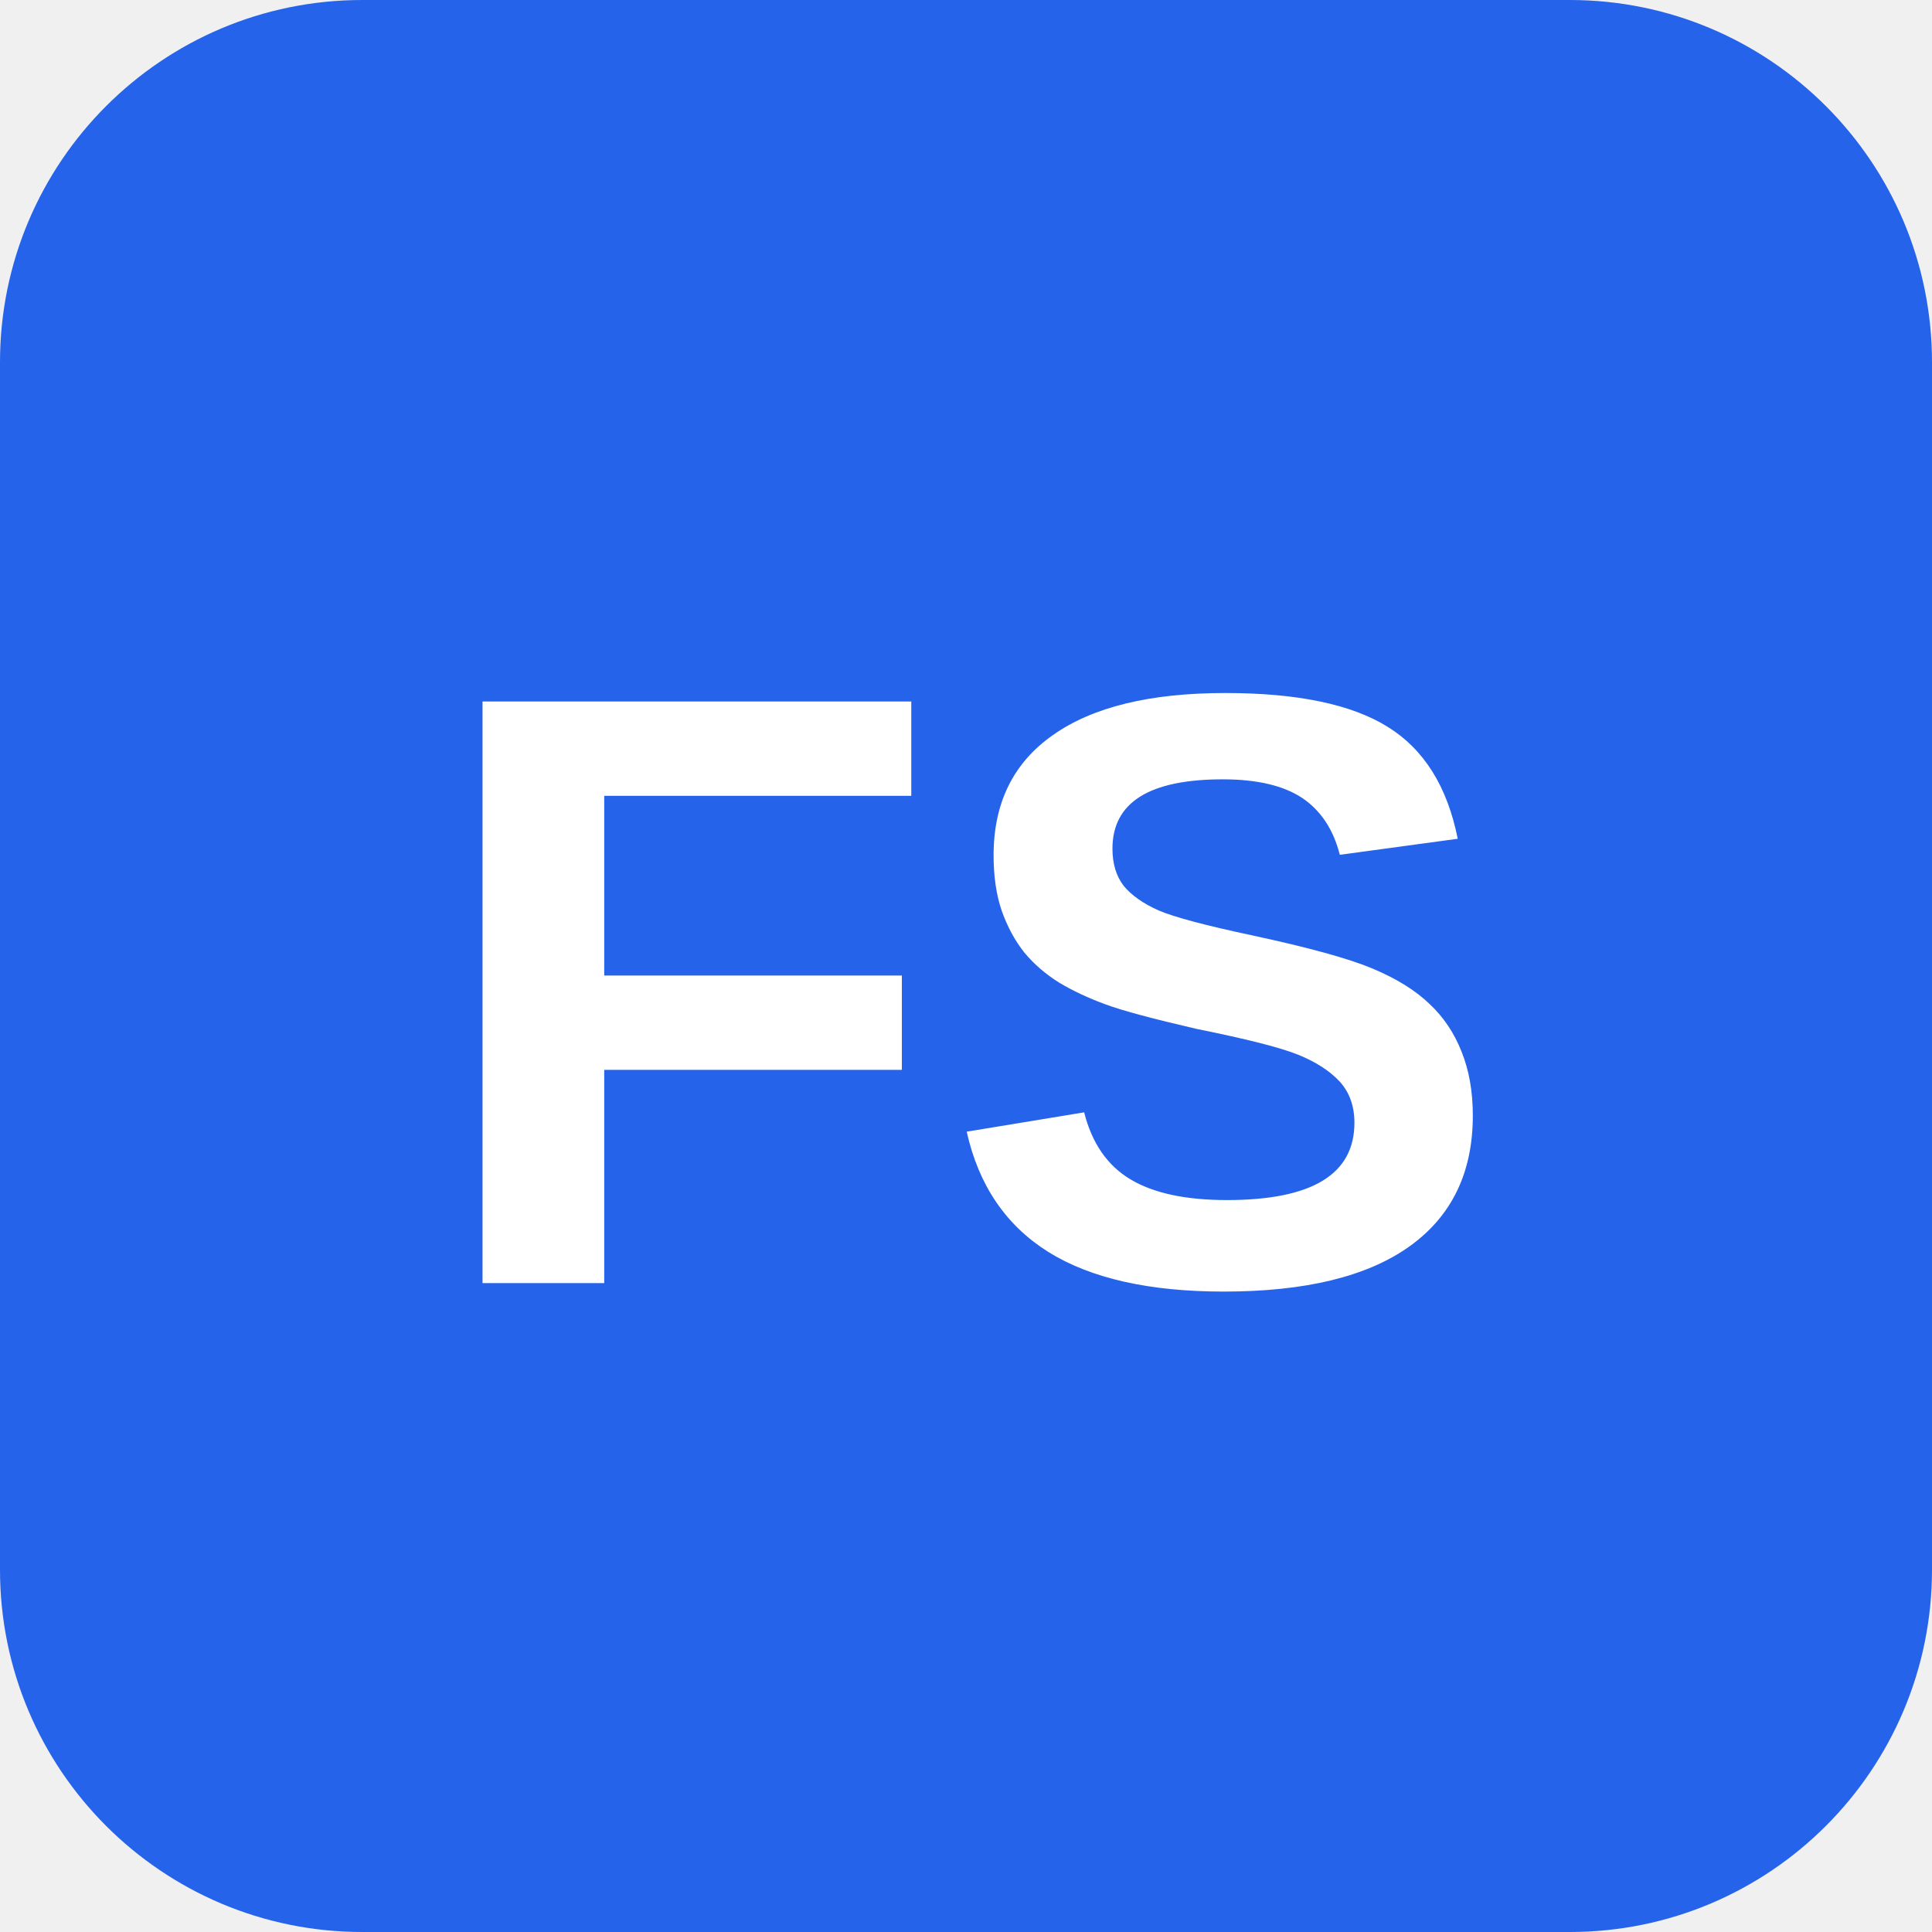
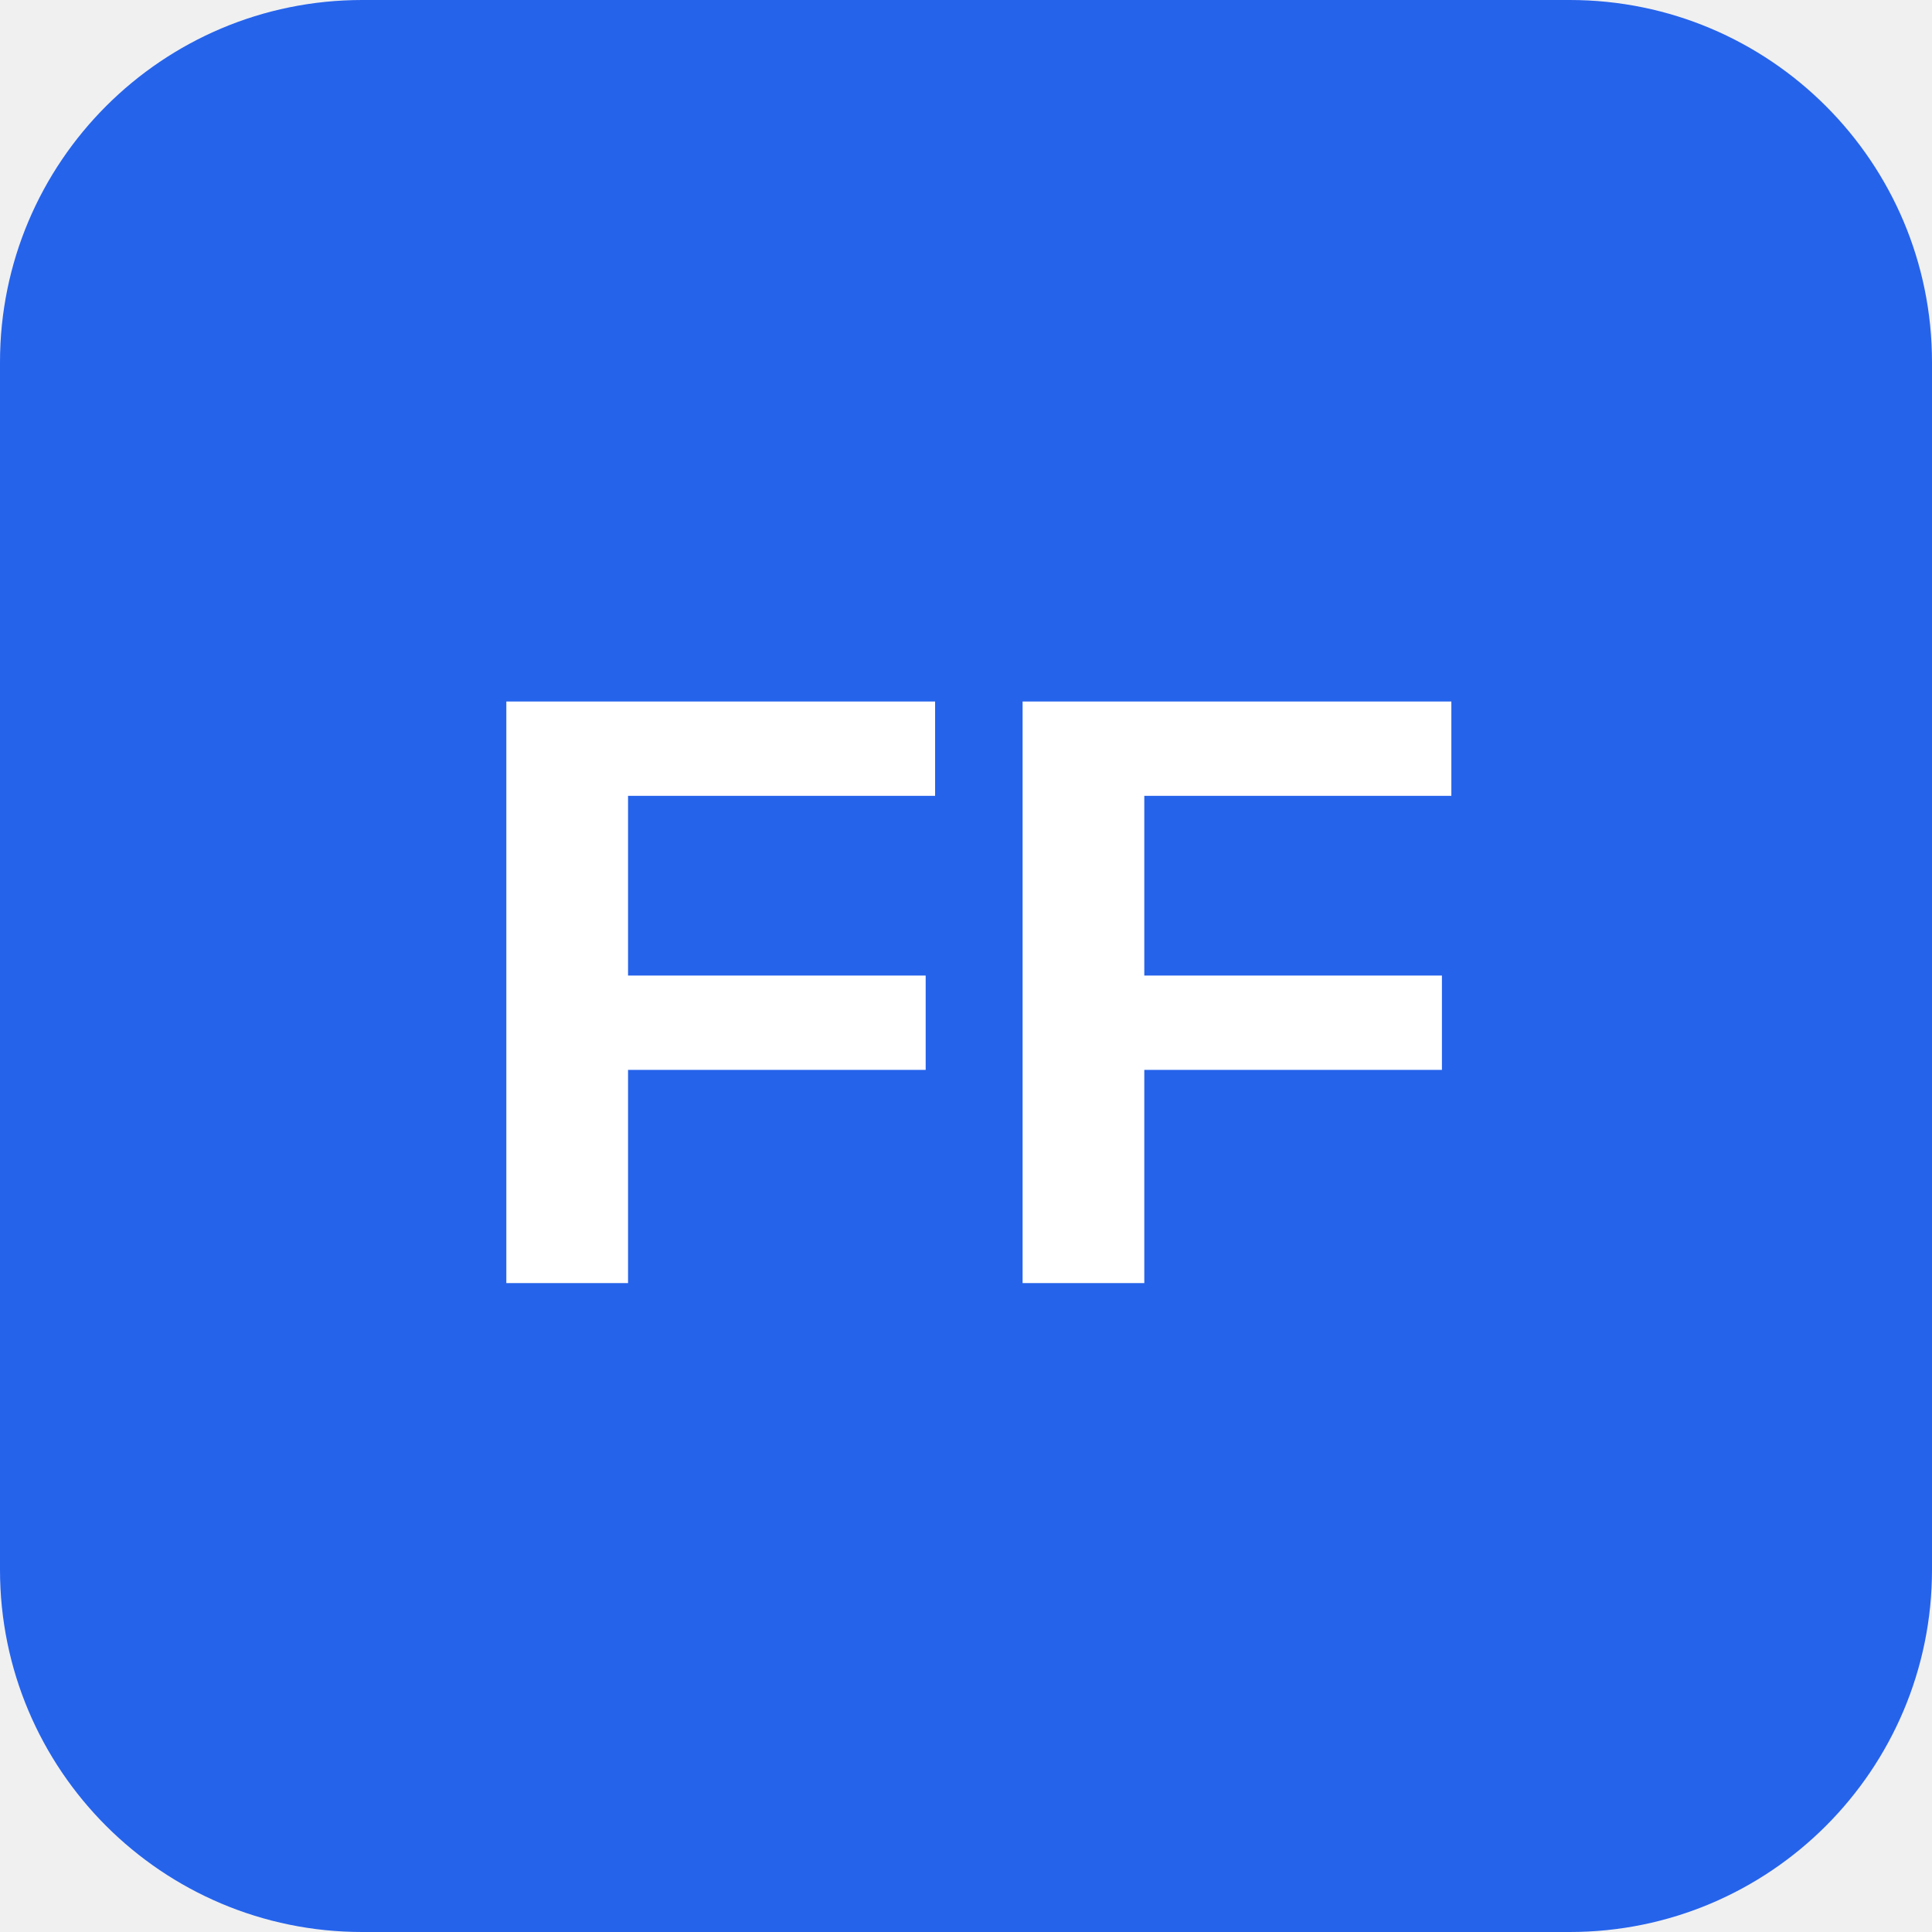
<svg xmlns="http://www.w3.org/2000/svg" viewBox="0 0 64 64" width="64" height="64">
  <rect width="64" height="64" rx="12" fill="#2563eb" />
-   <text x="50%" y="54%" dominant-baseline="middle" text-anchor="middle" font-family="Arial, sans-serif" font-weight="bold" font-size="28" fill="white">FS</text>
+   <text x="50%" y="54%" dominant-baseline="middle" text-anchor="middle" font-family="Arial, sans-serif" font-weight="bold" font-size="28" fill="white">FF</text>
</svg>
